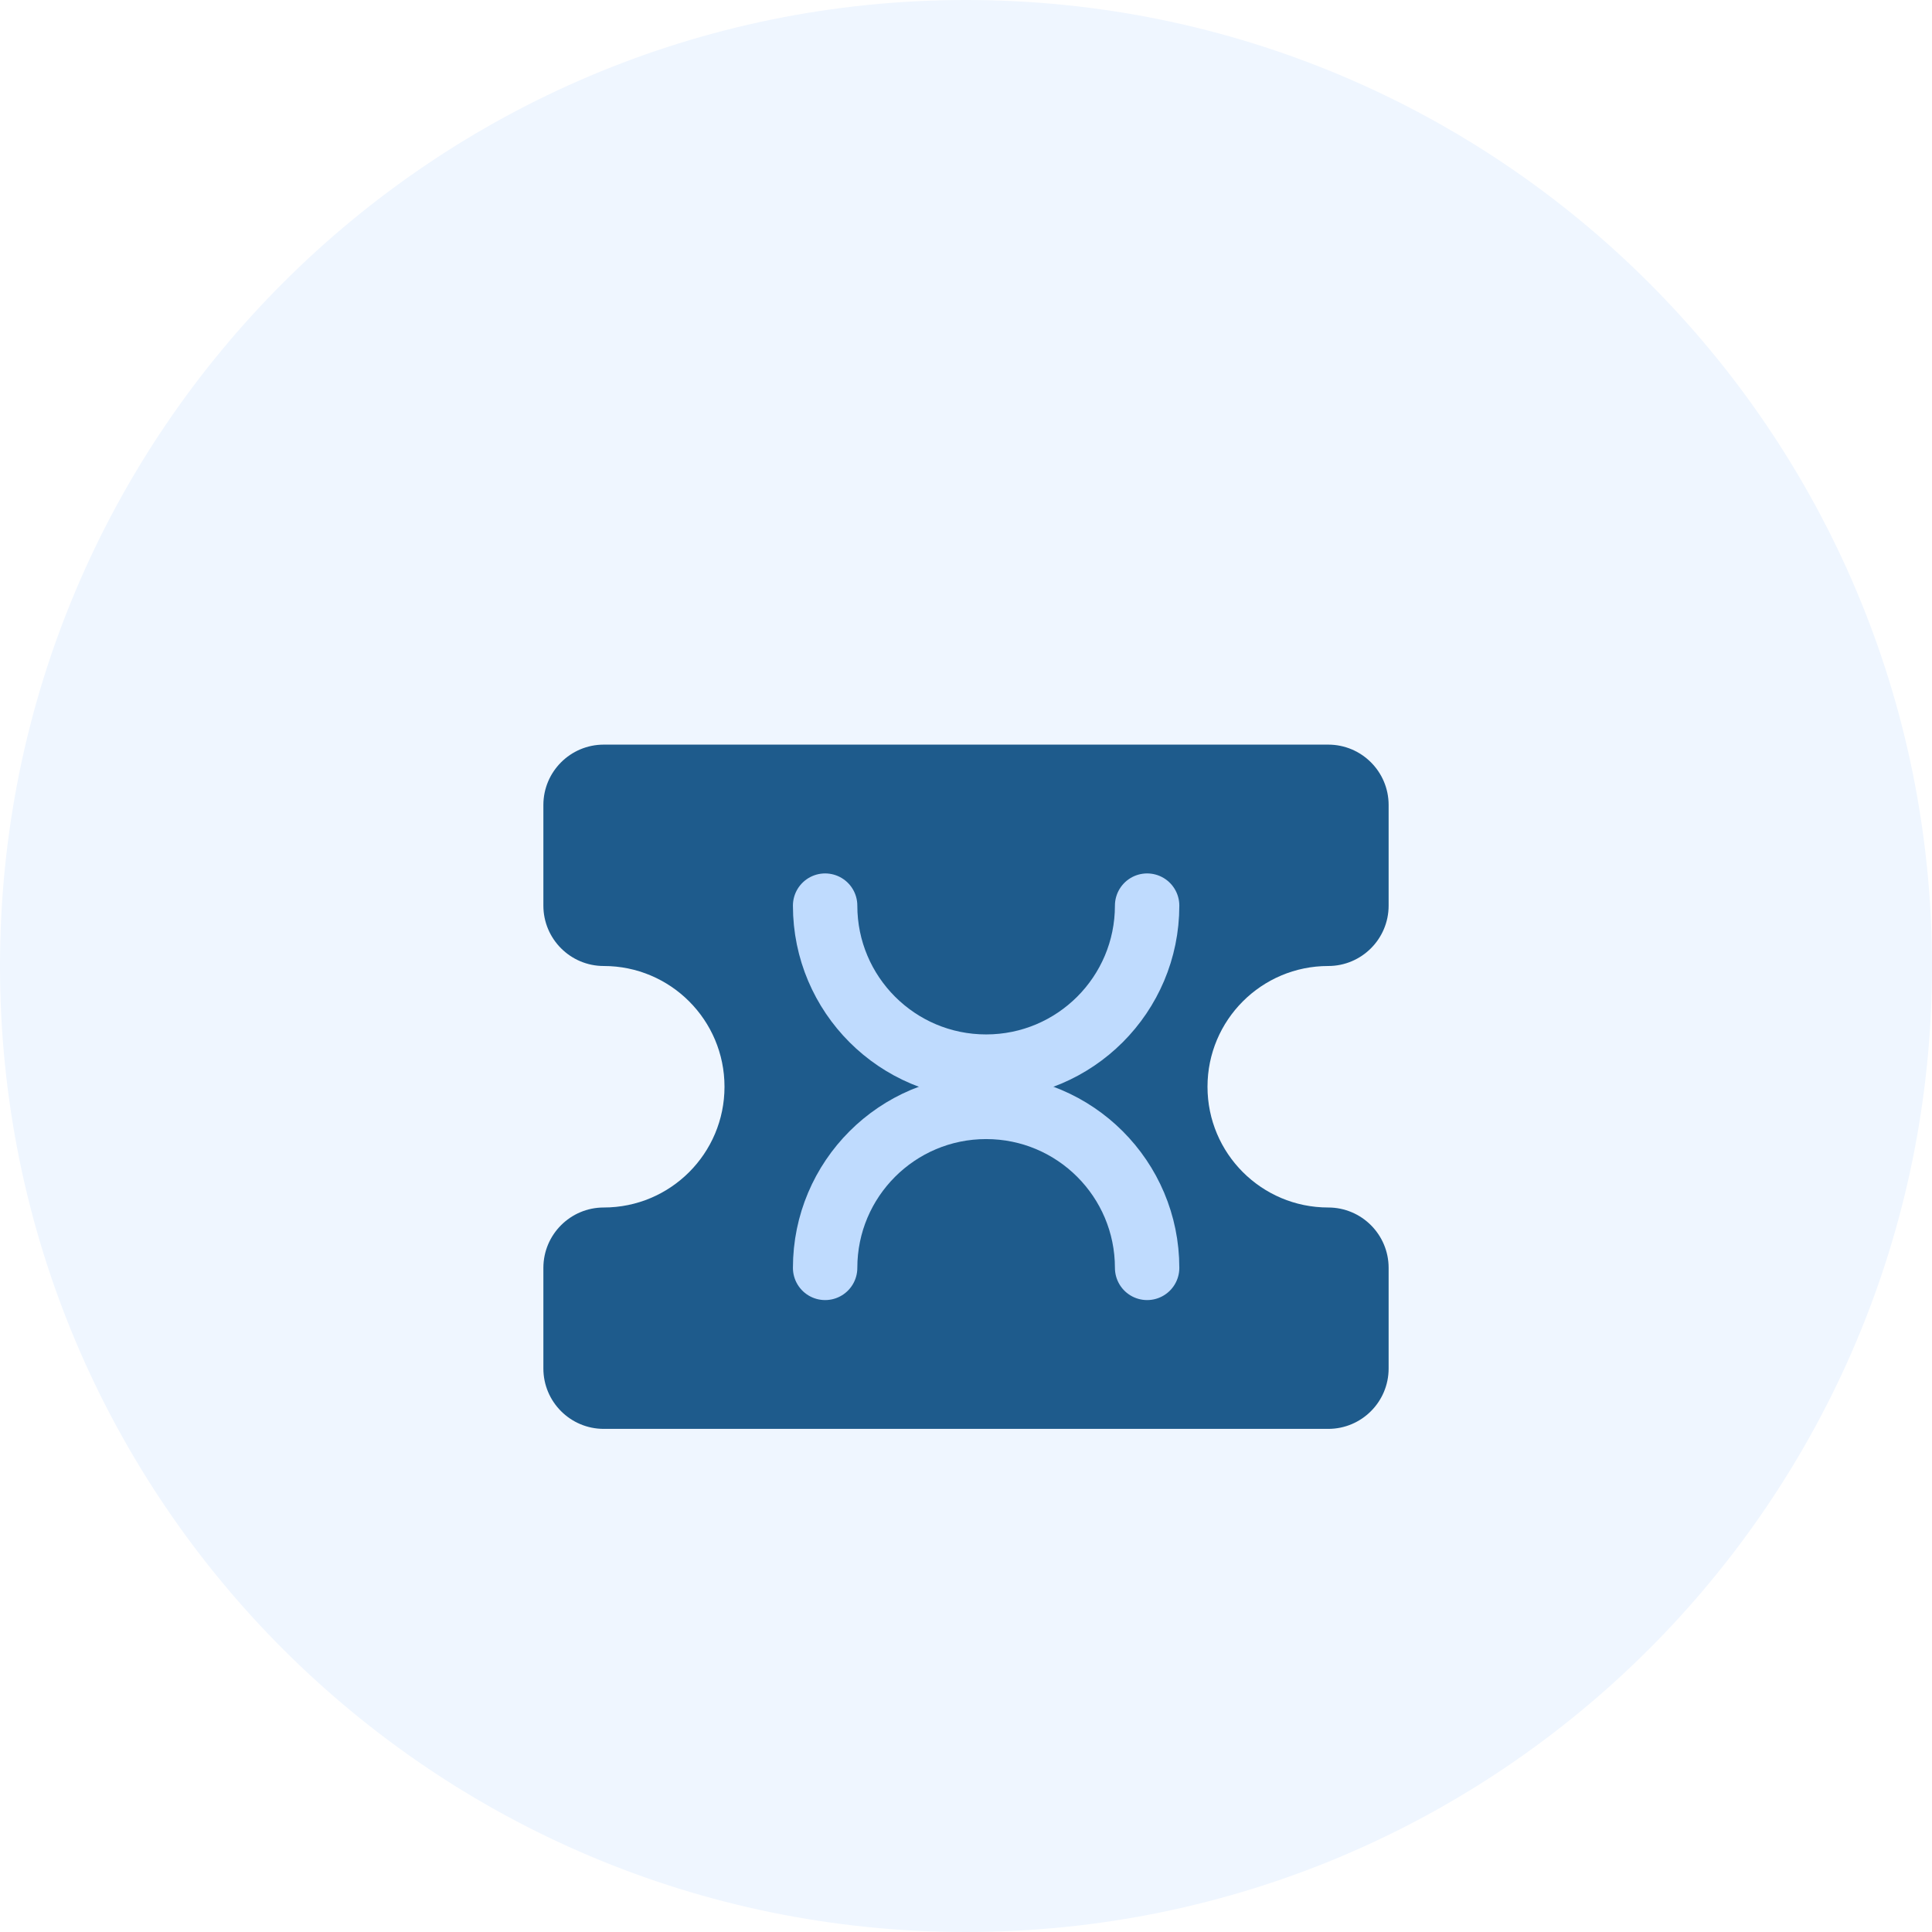
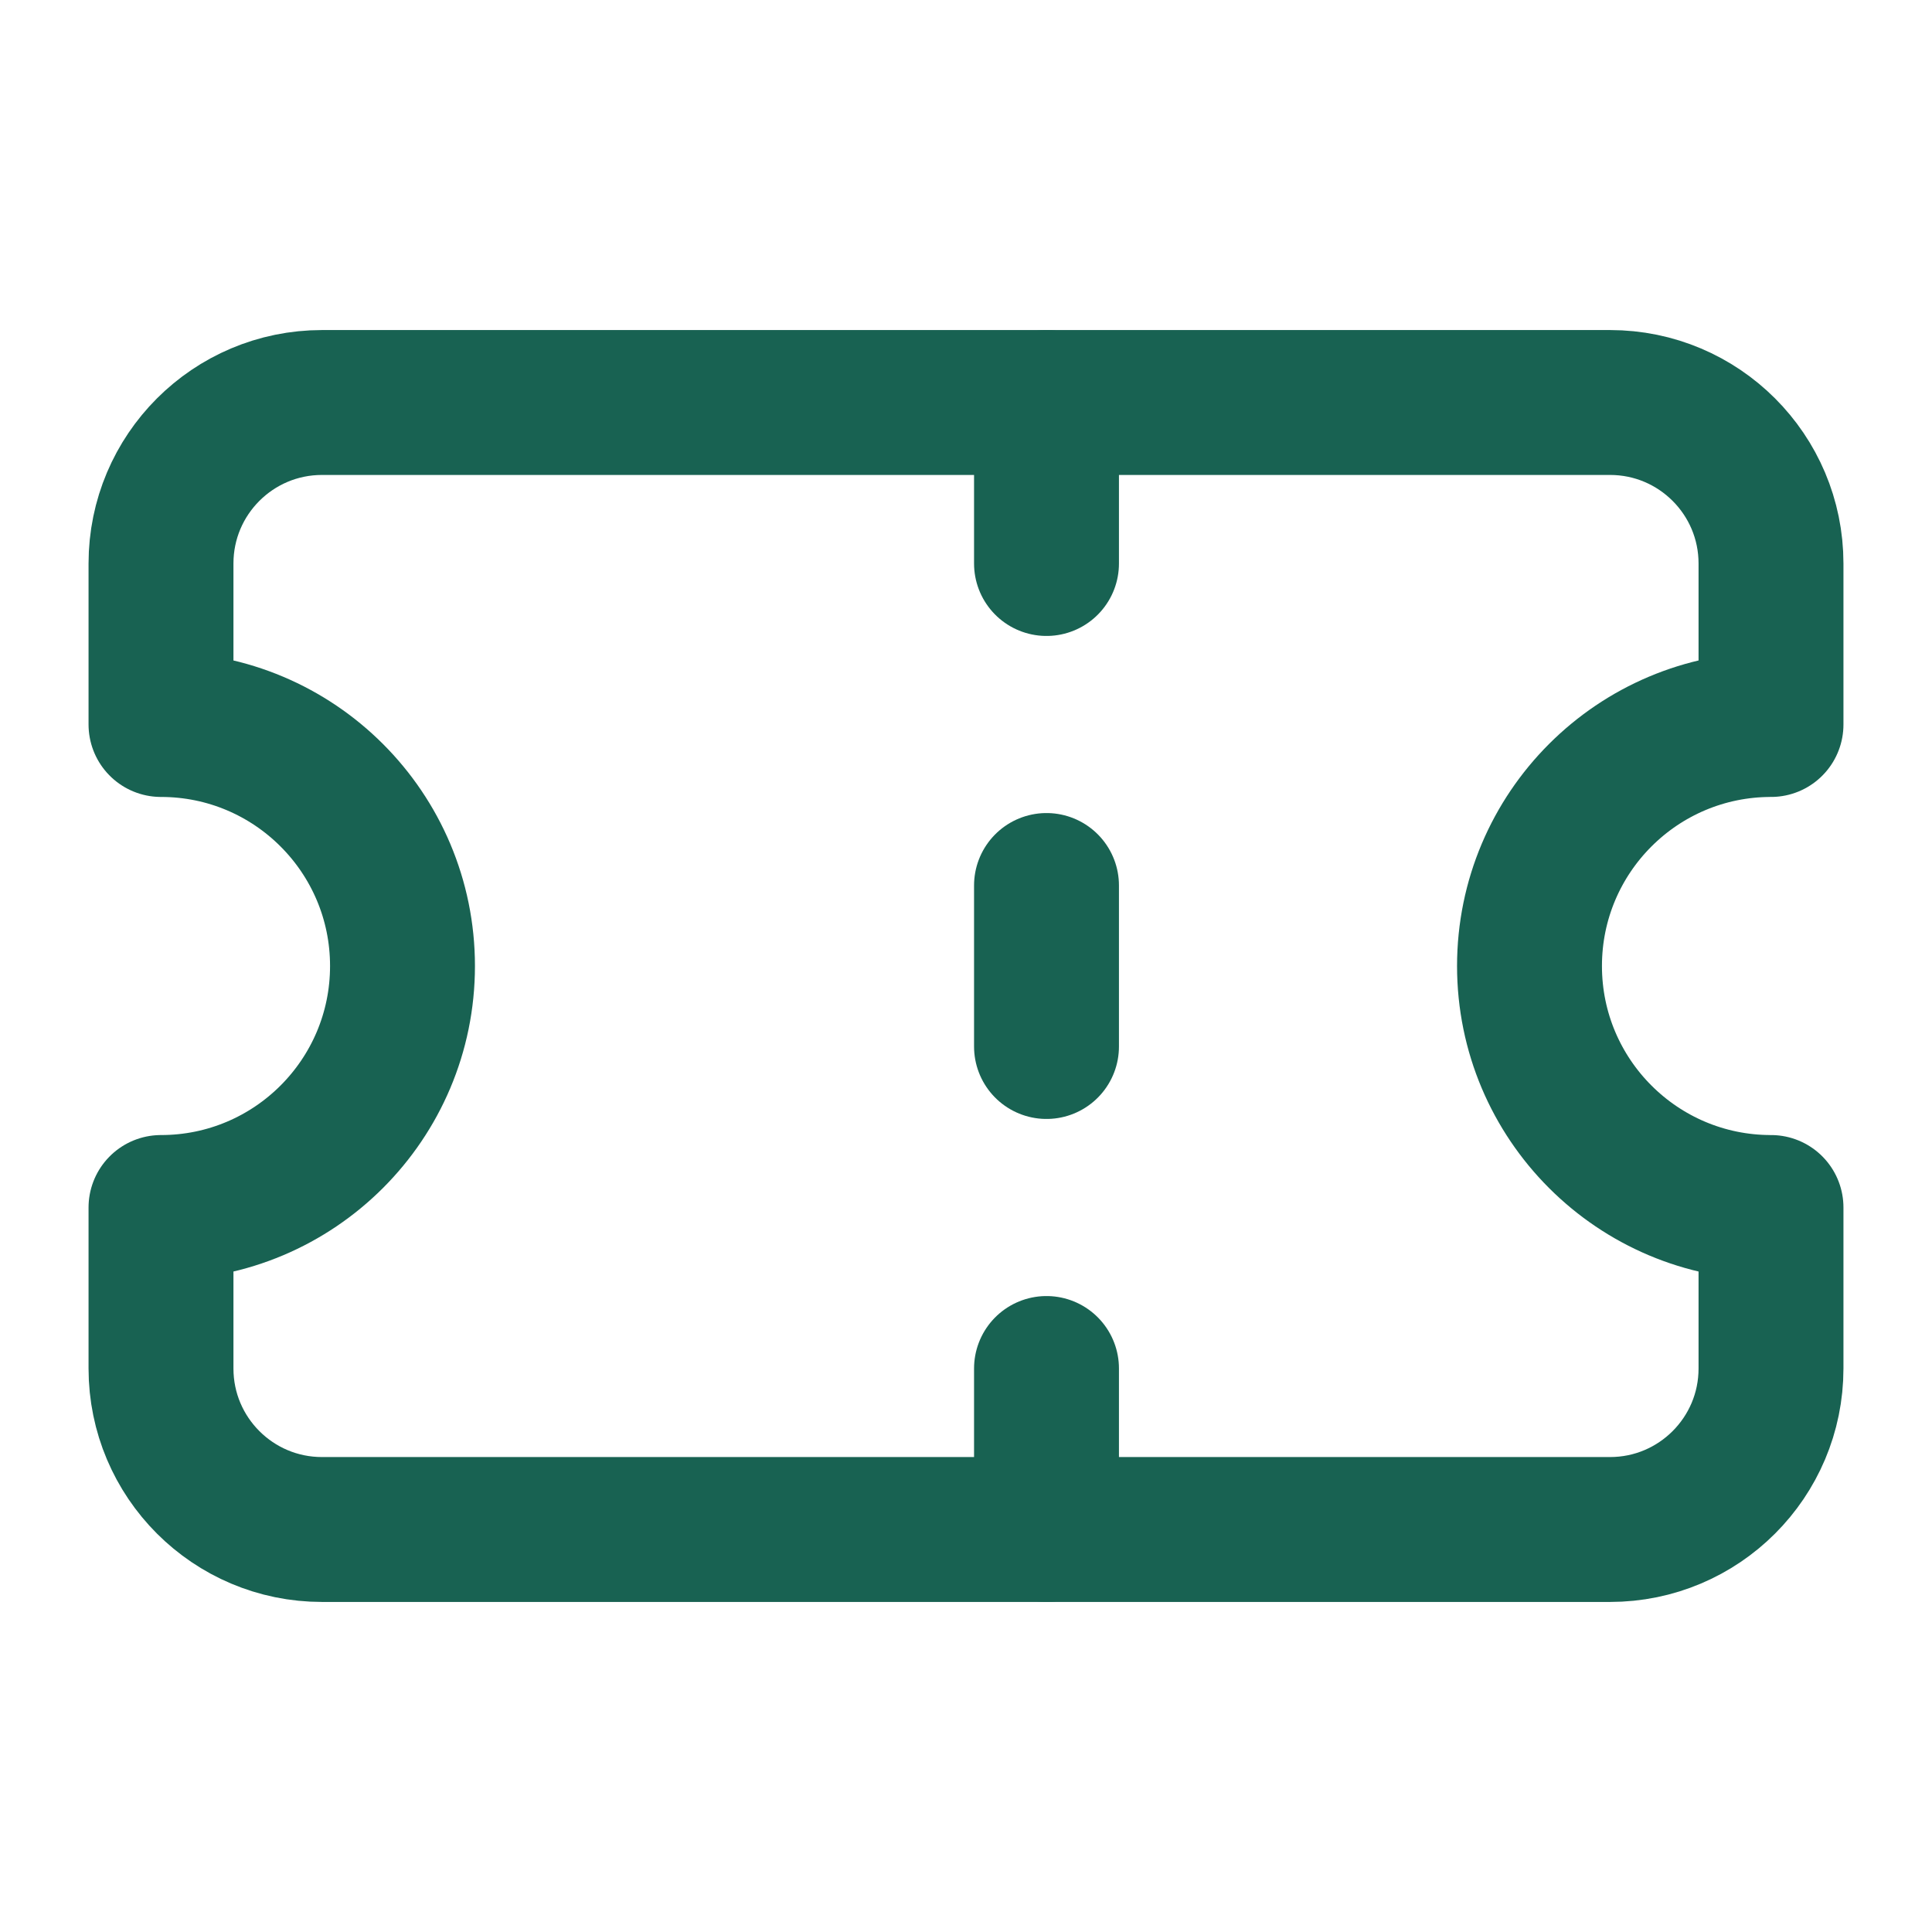
- <svg xmlns="http://www.w3.org/2000/svg" width="48" height="48" viewBox="0 0 48 48" fill="none">
-   <rect width="48" height="48" rx="24" fill="#EFF6FF" />
-   <path d="M15 18.5C14.172 18.5 13.5 19.172 13.5 20V22.5C13.5 23.328 14.172 24 15 24C16.657 24 18 25.343 18 27C18 28.657 16.657 30 15 30C14.172 30 13.5 30.672 13.5 31.5V34C13.5 34.828 14.172 35.5 15 35.5H33C33.828 35.5 34.5 34.828 34.5 34V31.5C34.5 30.672 33.828 30 33 30C31.343 30 30 28.657 30 27C30 25.343 31.343 24 33 24C33.828 24 34.5 23.328 34.5 22.5V20C34.5 19.172 33.828 18.5 33 18.5H15Z" fill="#1E5B8C" />
-   <path d="M20.5 22.5C20.5 24.709 22.291 26.5 24.5 26.5C26.709 26.5 28.5 24.709 28.5 22.5" stroke="#BFDBFE" stroke-width="1.6" stroke-linecap="round" />
-   <path d="M20.5 31.5C20.5 29.291 22.291 27.5 24.5 27.5C26.709 27.5 28.5 29.291 28.5 31.5" stroke="#BFDBFE" stroke-width="1.6" stroke-linecap="round" />
+ <svg xmlns="http://www.w3.org/2000/svg" viewBox="0 0 24 24" fill="none" stroke="#186252" stroke-width="1.8" stroke-linecap="round" stroke-linejoin="round">
+   <path d="M2 9a3 3 0 0 1 0 6v2a2 2 0 0 0 2 2h16a2 2 0 0 0 2-2v-2a3 3 0 0 1 0-6V7a2 2 0 0 0-2-2H4a2 2 0 0 0-2 2Z" />
+   <path d="M13 5v2" />
+   <path d="M13 17v2" />
+   <path d="M13 11v2" />
</svg>
